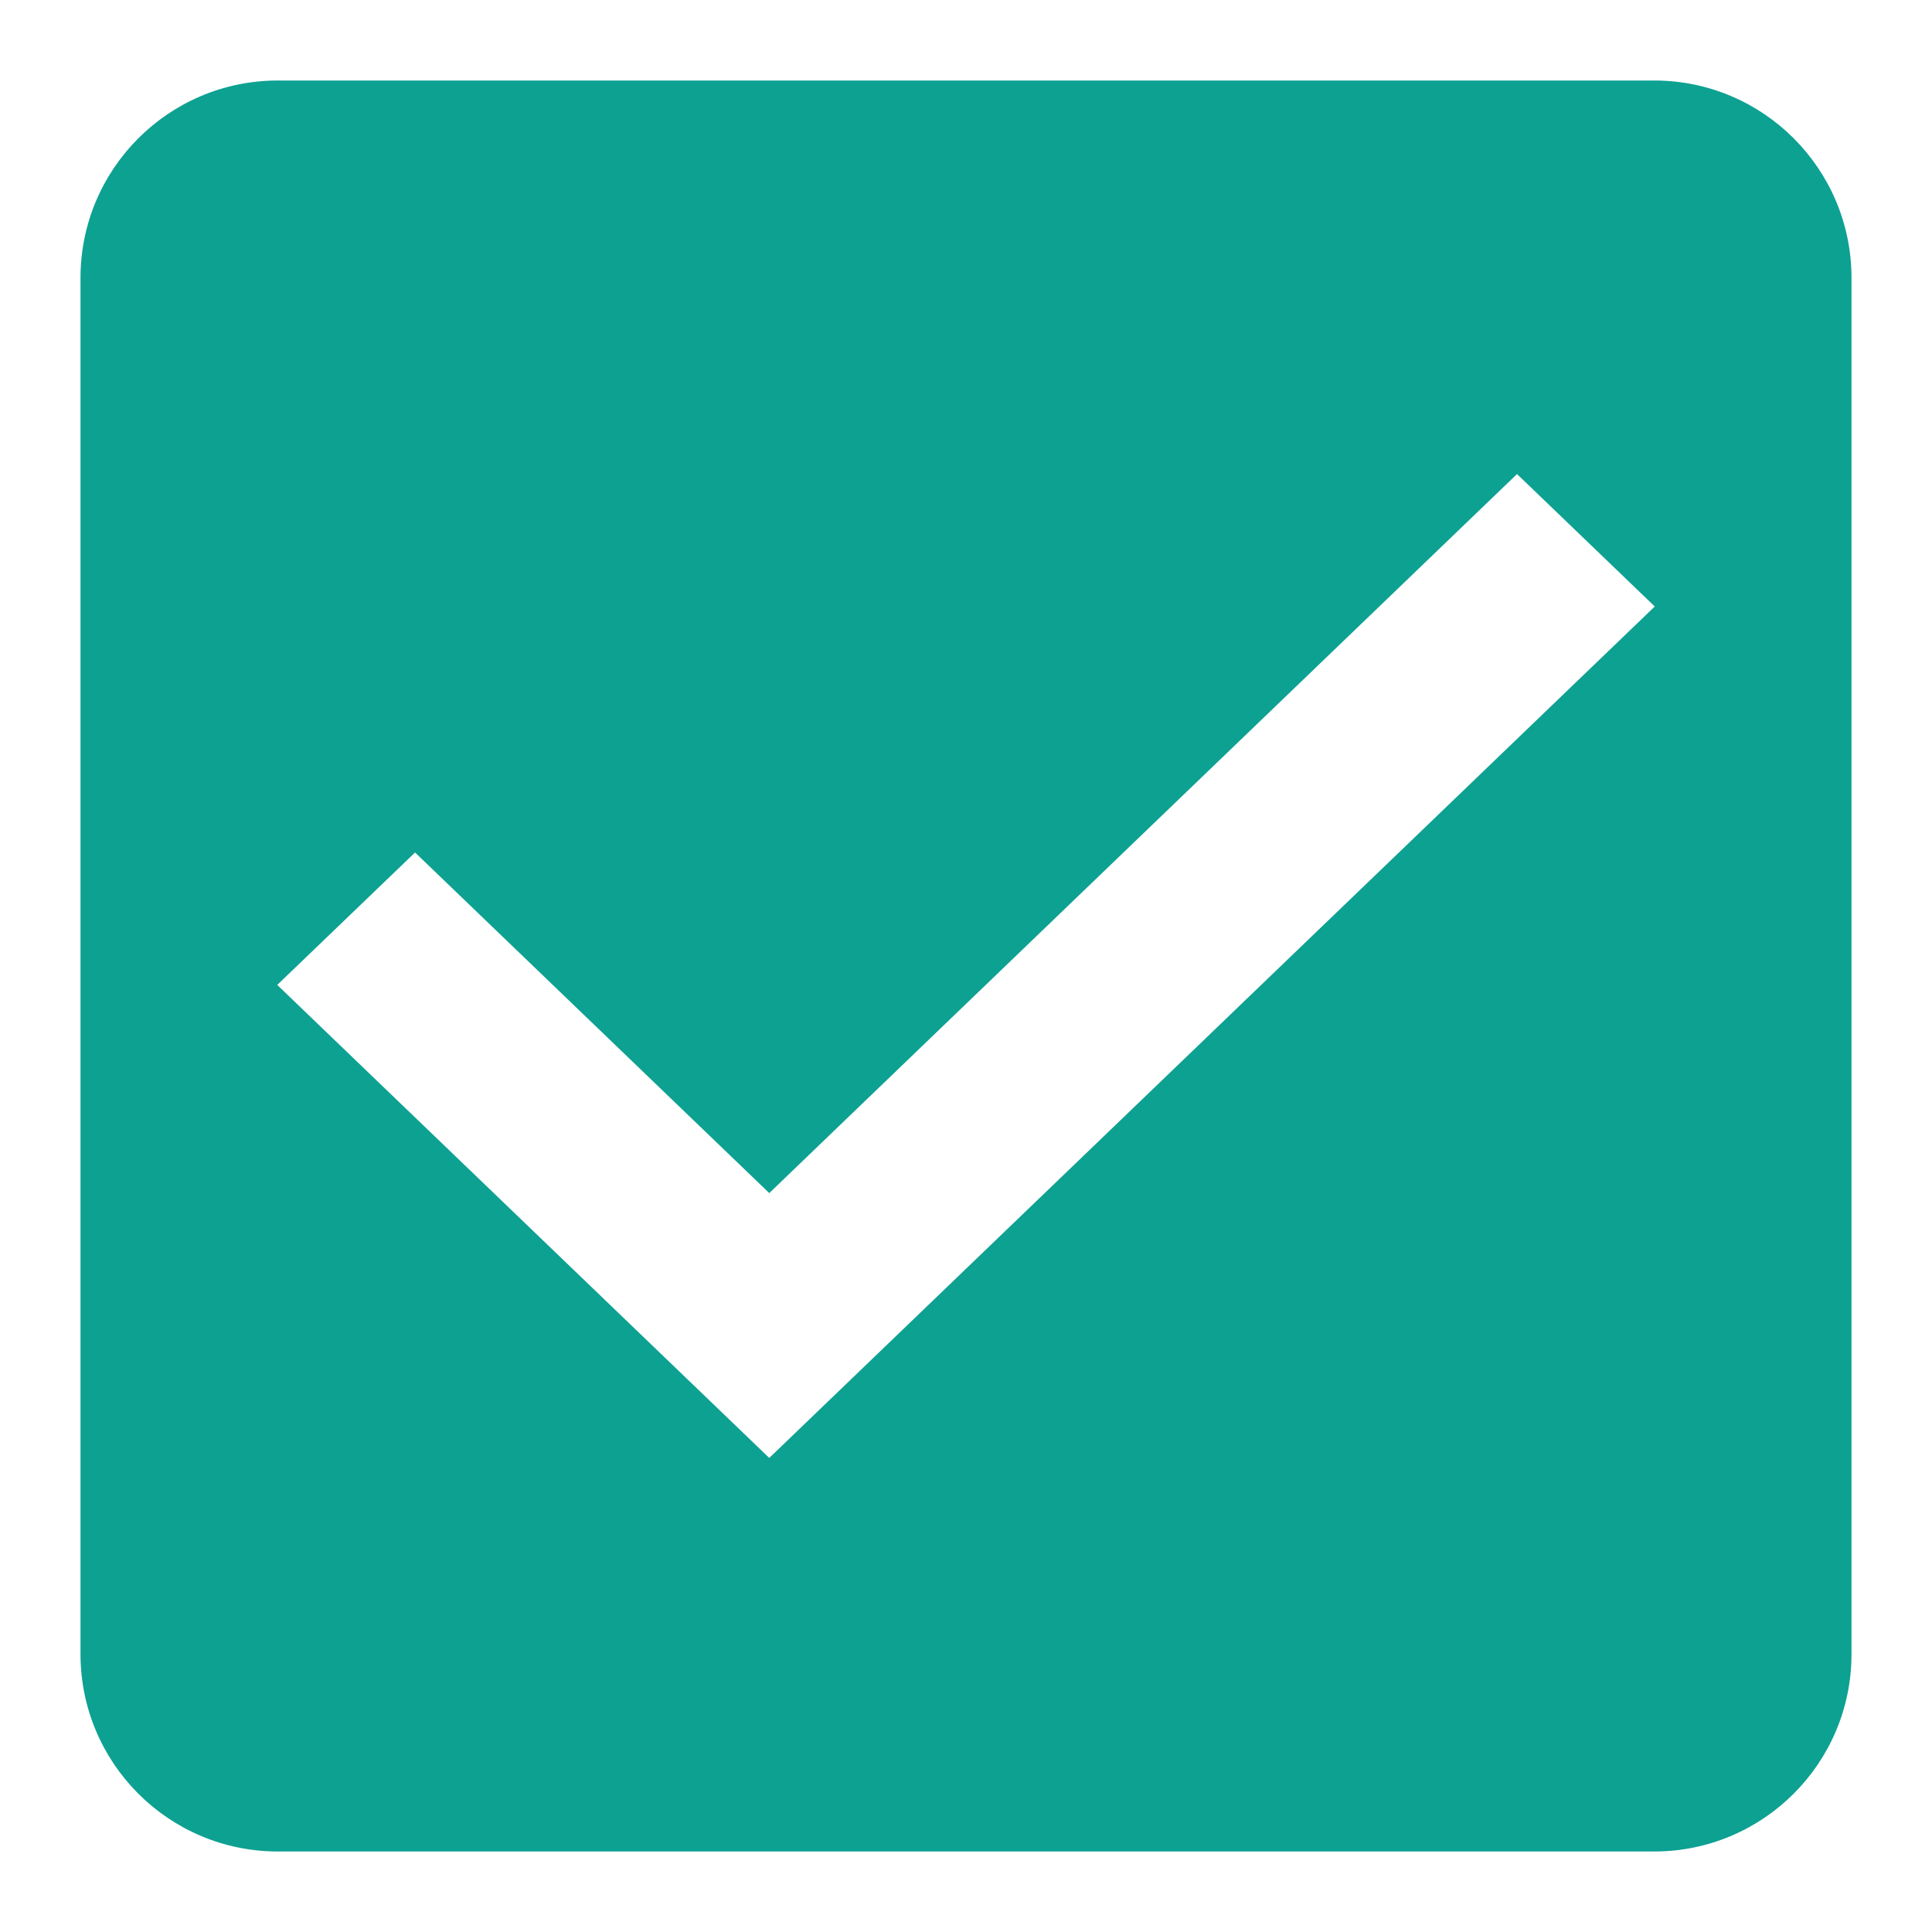
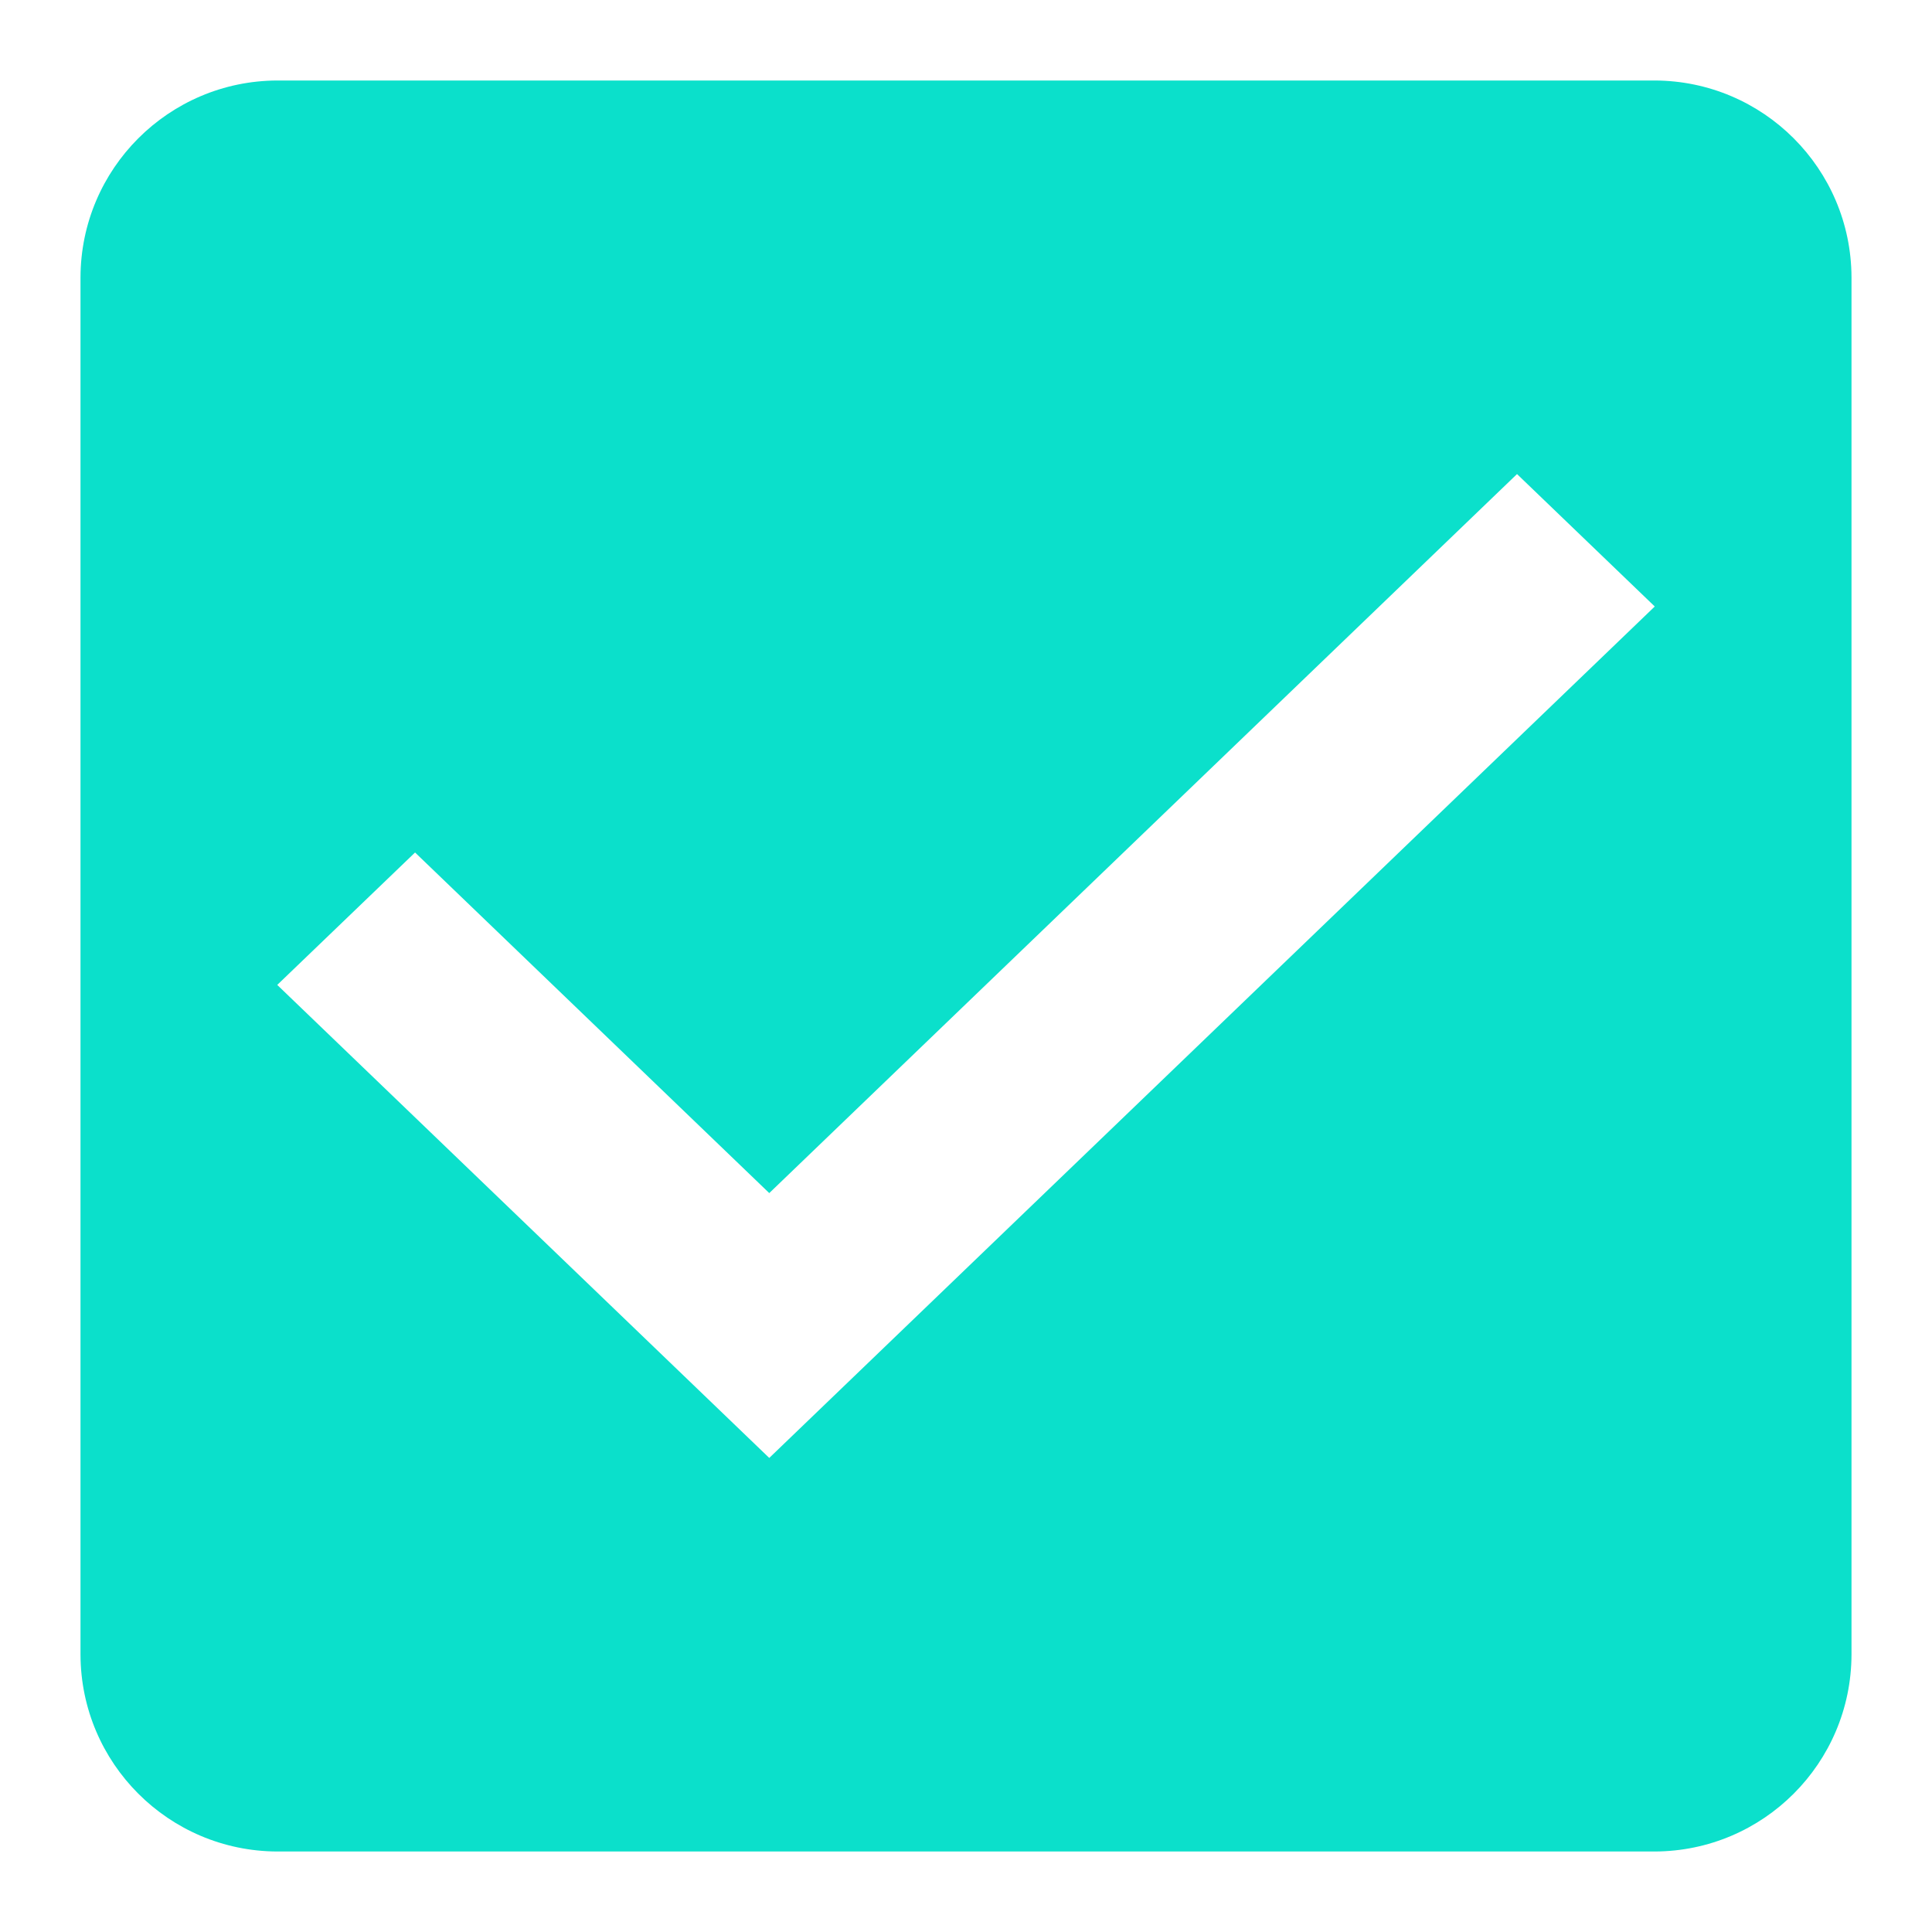
<svg xmlns="http://www.w3.org/2000/svg" width="24" height="24" viewBox="0 0 24 24" shape-rendering="geometricPrecision">
  <defs>
    <style type="text/css">
-             .cls-1{fill:#0da192;fill-rule:evenodd}.cls-2{fill:none}
+             .cls-1{fill:#0be0cb;fill-rule:evenodd}.cls-2{fill:none}
        </style>
  </defs>
  <g id="check_active" transform="translate(-290 -244)">
    <g id="Group_8199" data-name="Group 8199" transform="translate(291 245)">
      <path id="check_on_light" d="M22.556 3H5.444A2.452 2.452 0 0 0 3 5.444v17.112A2.452 2.452 0 0 0 5.444 25h17.112A2.452 2.452 0 0 0 25 22.556V5.444A2.452 2.452 0 0 0 22.556 3zm-11 17.111l-6.112-5.876 1.712-1.645 4.4 4.231 9.289-8.932 1.711 1.645-11 10.577z" class="cls-1" transform="translate(-3 -3)" />
    </g>
    <path id="Rectangle_4538" d="M0 0h24v24H0z" class="cls-2" data-name="Rectangle 4538" transform="translate(290 244)" />
  </g>
</svg>
